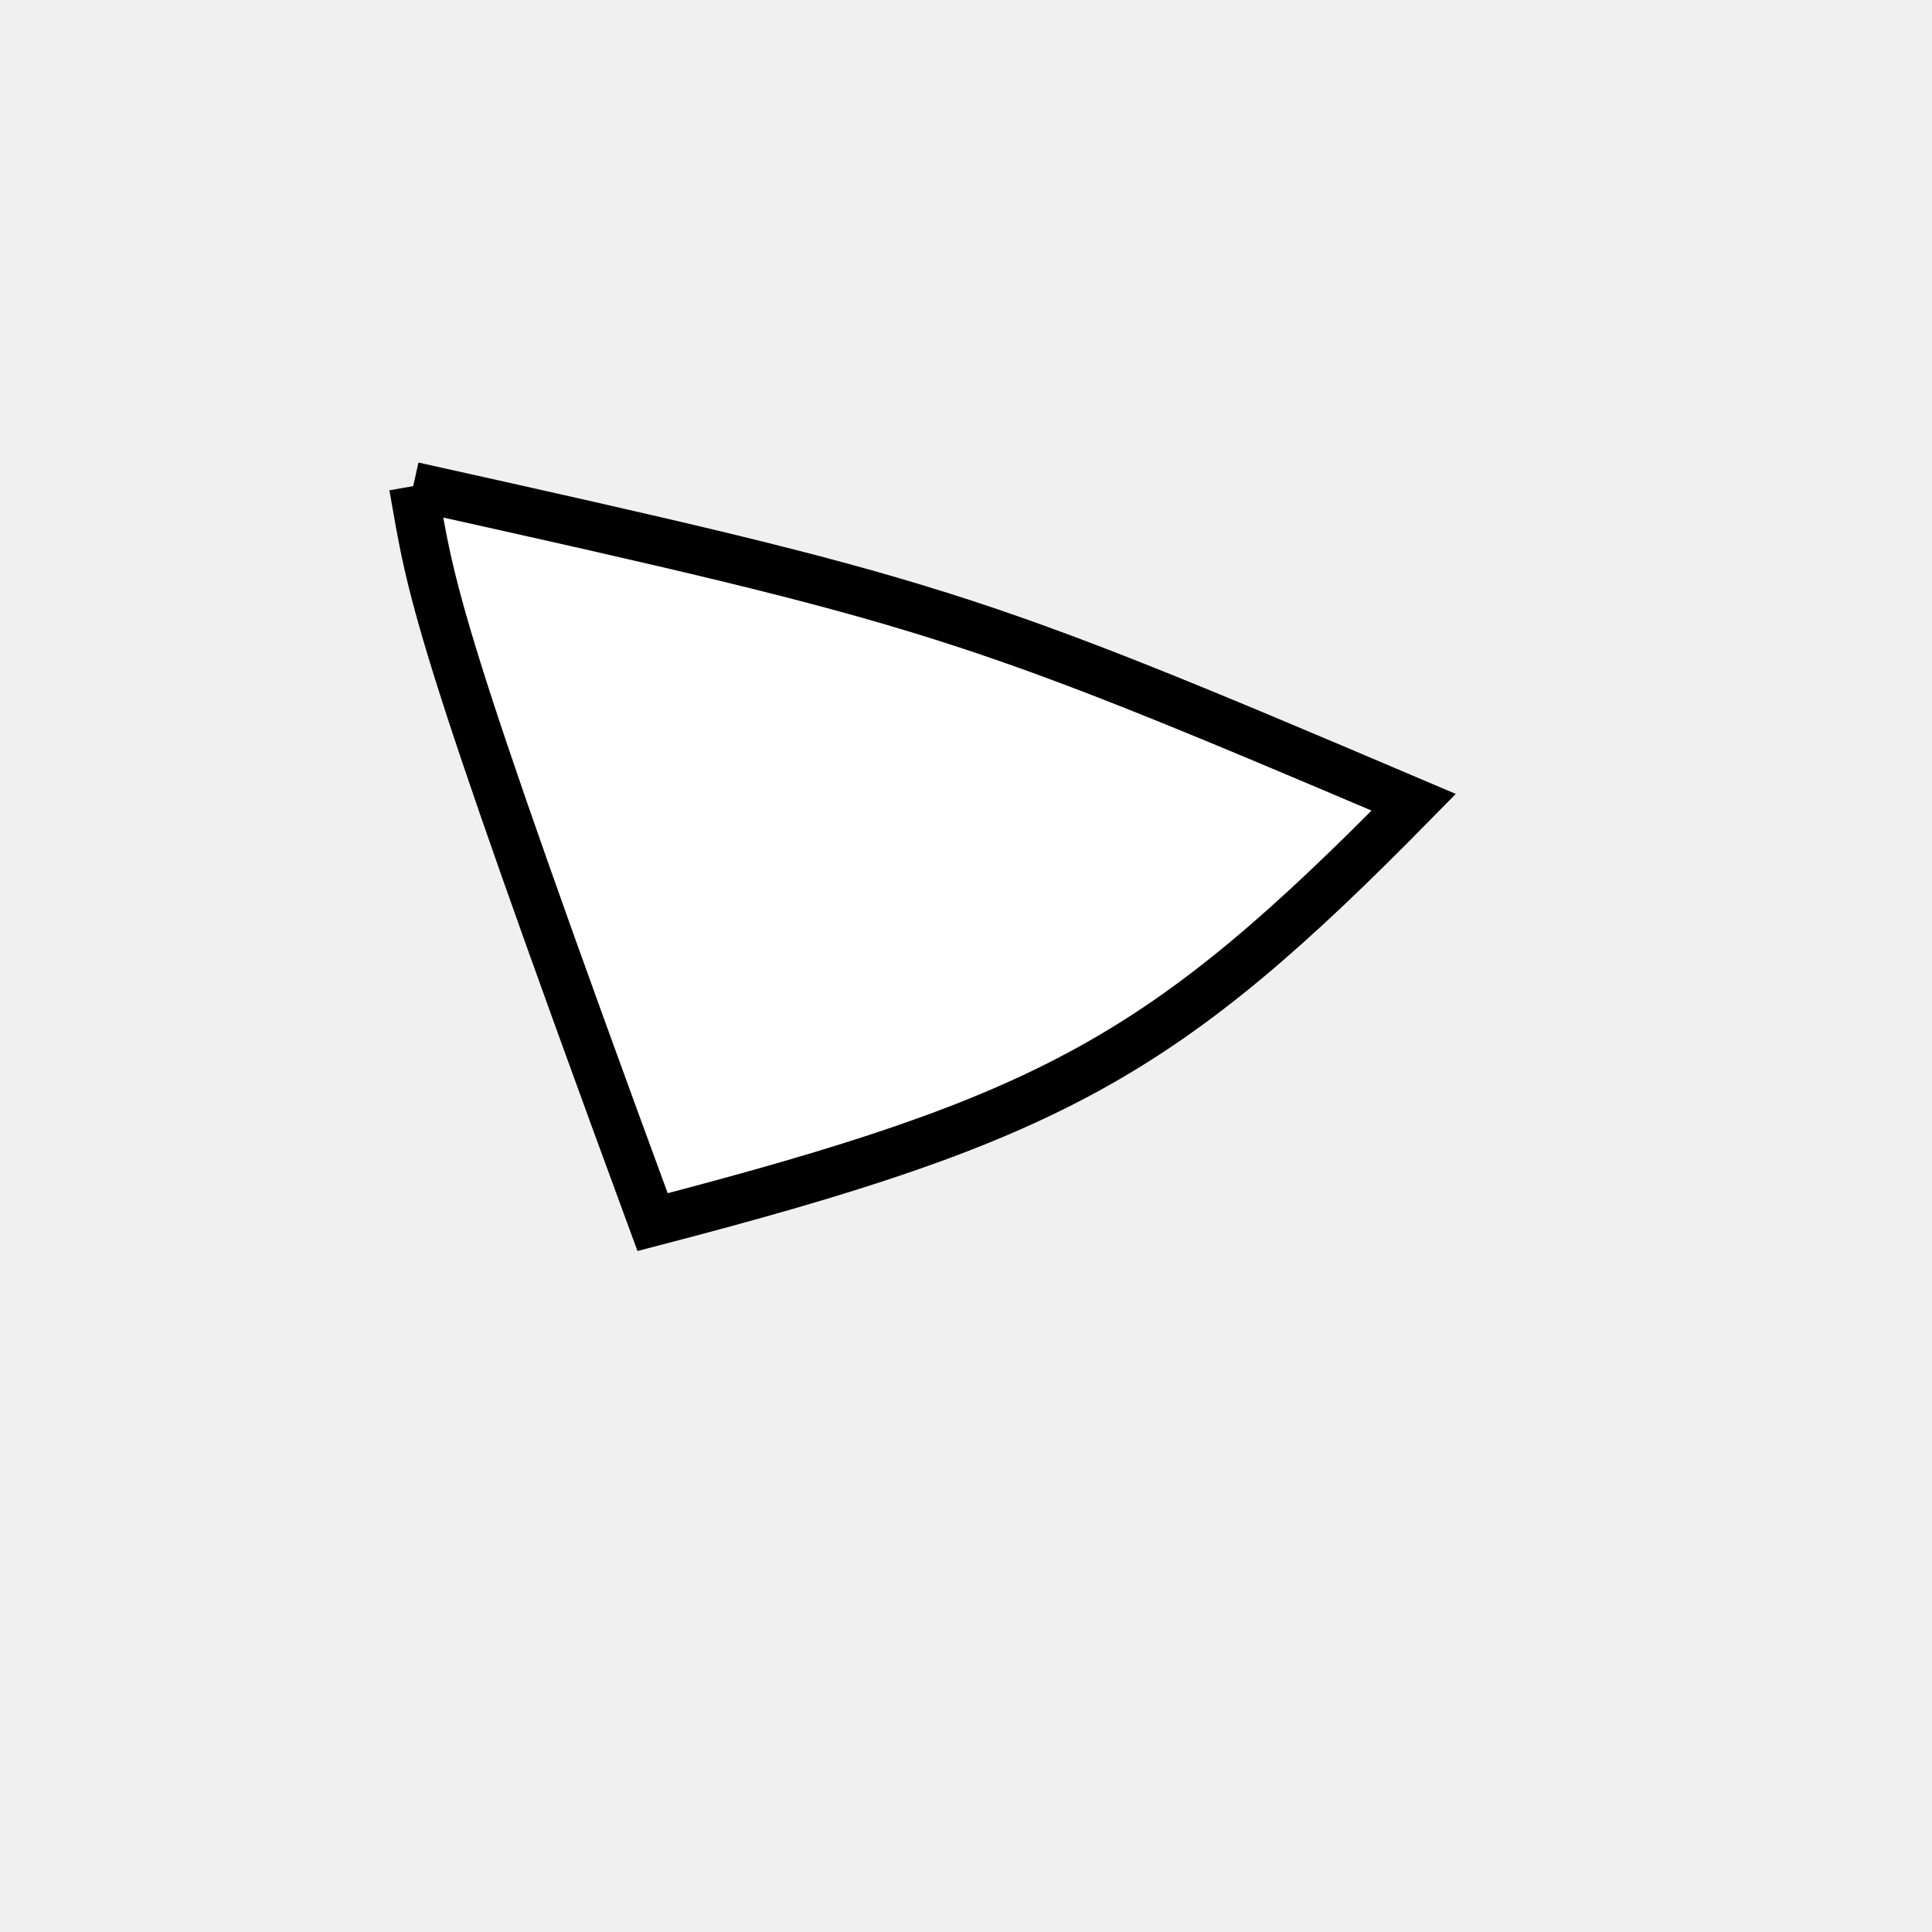
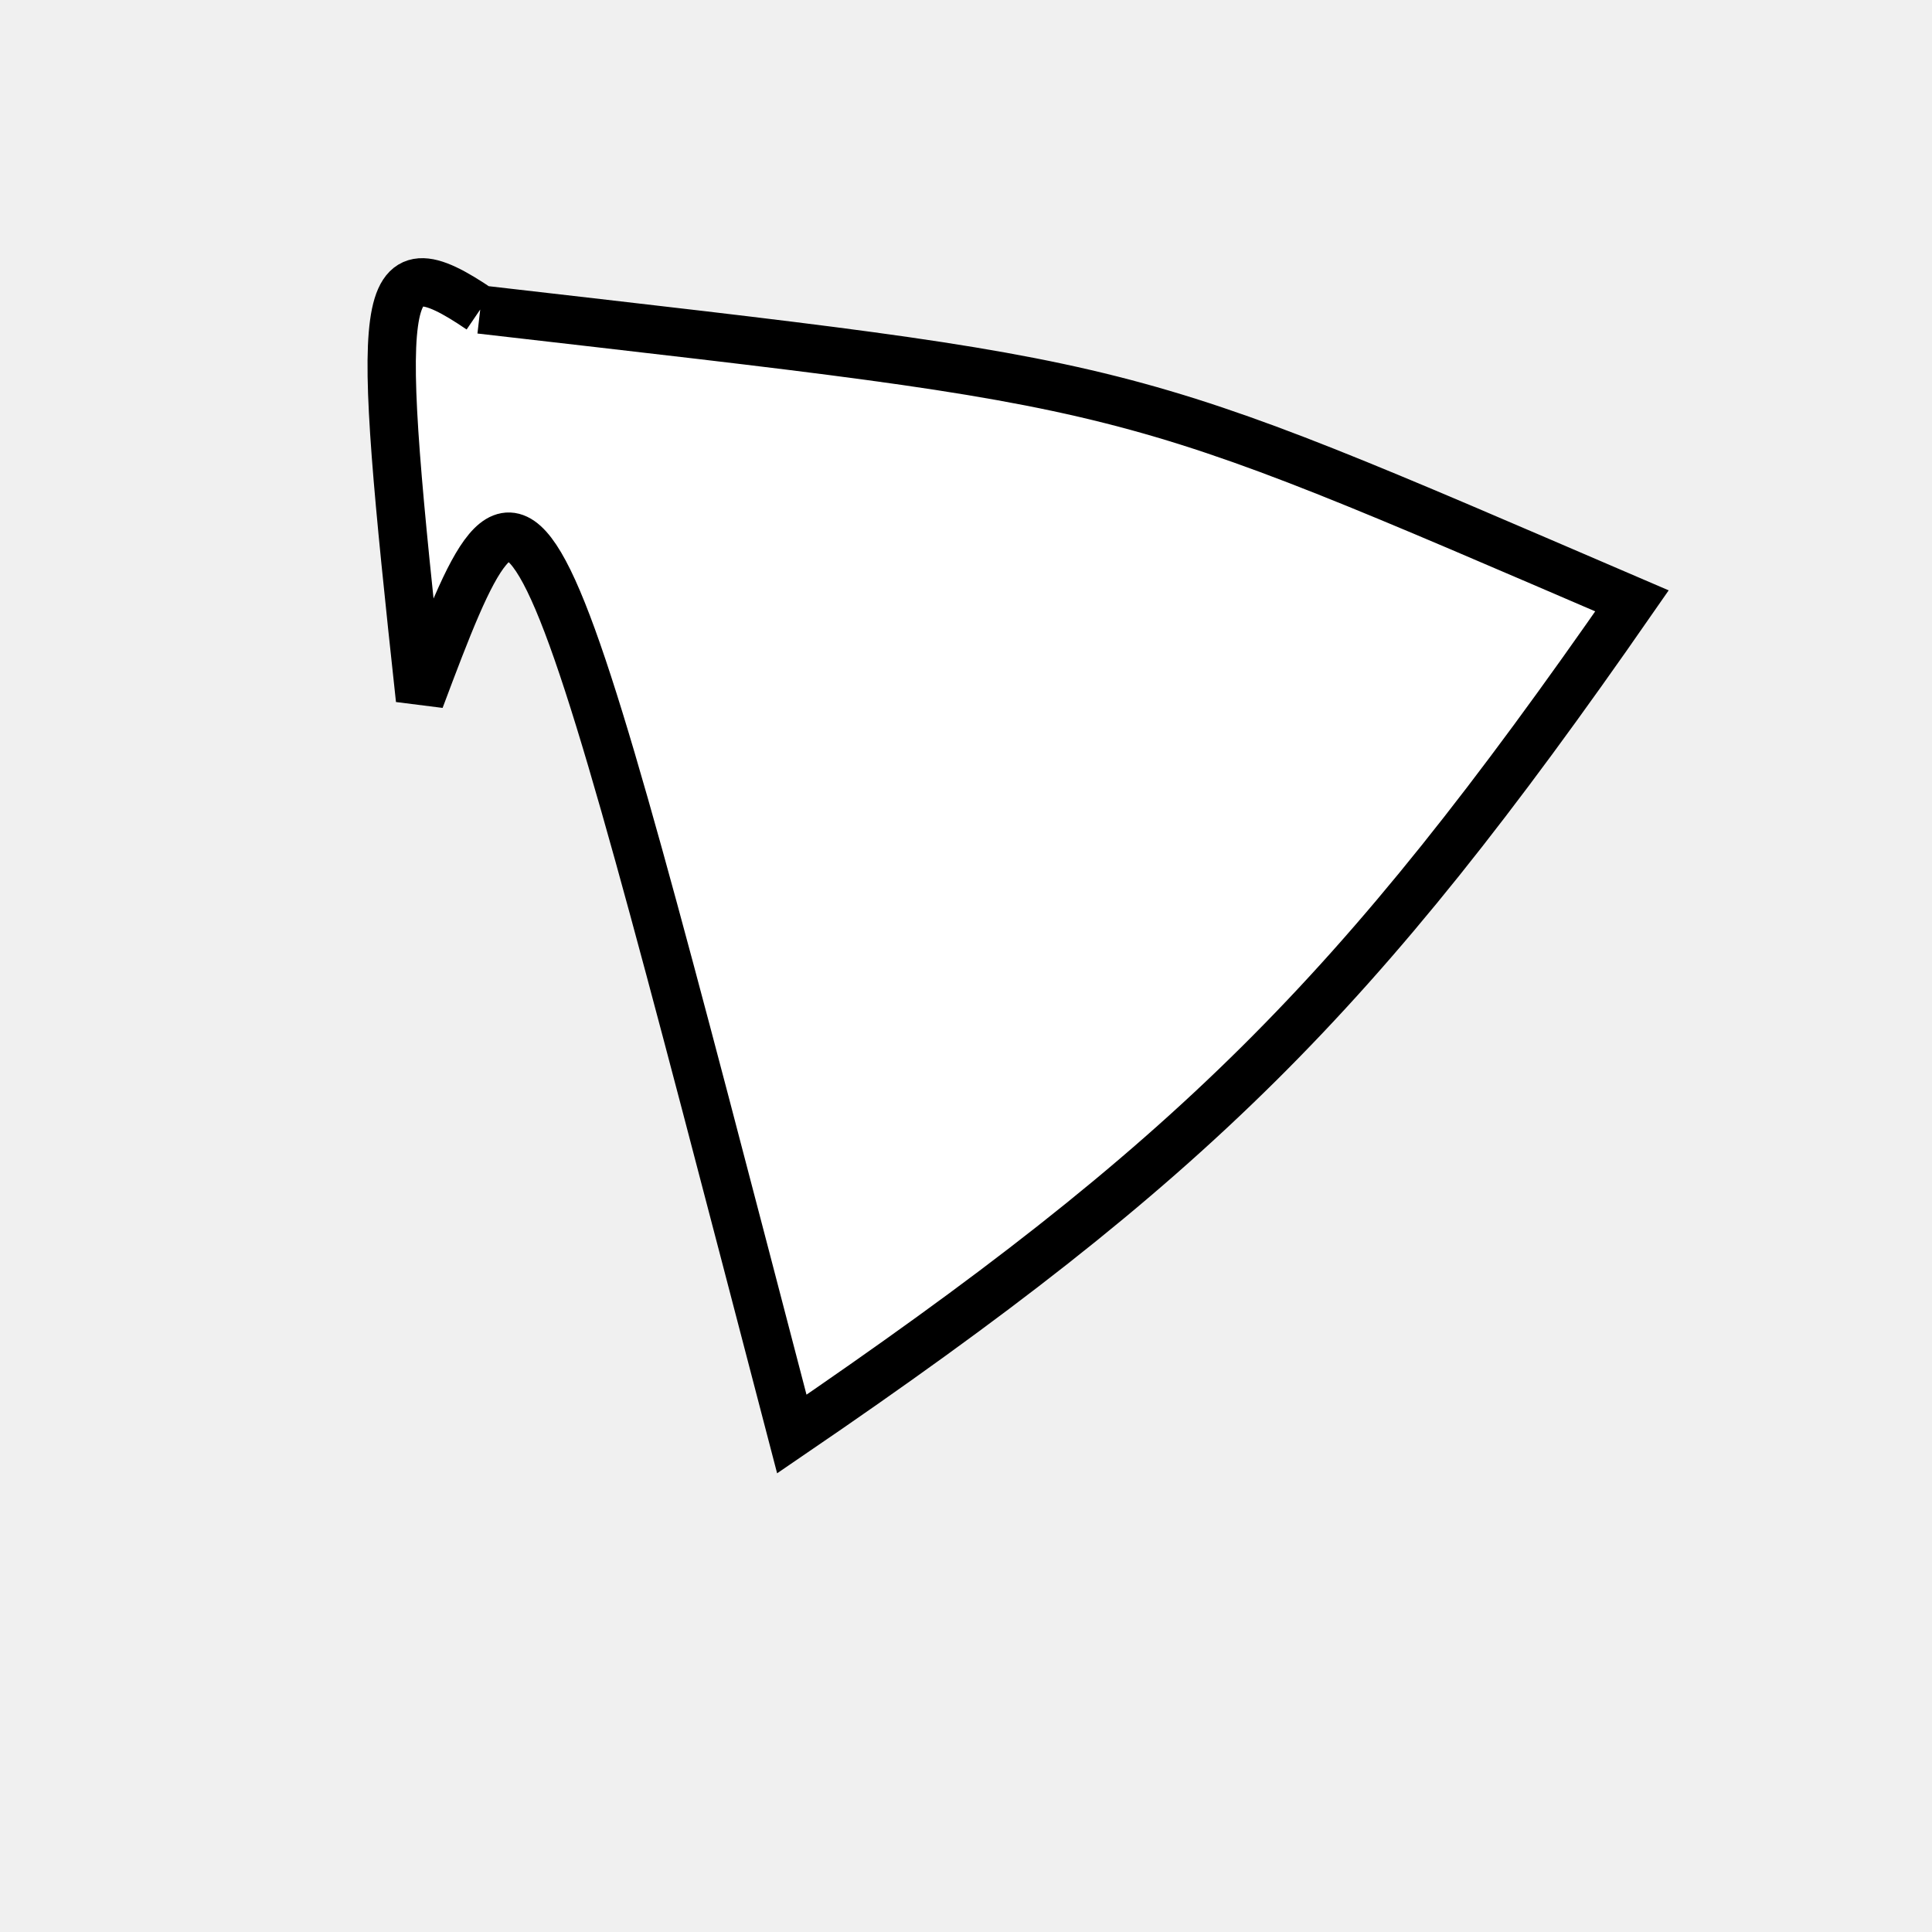
<svg xmlns="http://www.w3.org/2000/svg" width="200px" height="200px" viewBox="0 0 200 200" version="1.1">
-   <path d="M 42.775 50.322C 96.843 62.335 99.988 63.329 146.348 83.05 C 120.524 109.348 108.916 115.752 67.556 126.515 C 44.701 64.404 44.701 61.226 42.775 50.322" fill="white" stroke-dasharray="[0,0]" stroke="black" stroke-width="5" />
+   <path d="M 49.712 32.042C 119.162 40.045 114.76 38.931 168.942 62.202 C 140.381 103.341 123.4 120.181 81.969 148.45 C 54.844 44.564 54.844 42.088 43.477 72.404C 38.853 29.74 38.853 24.655 49.712 32.042" fill="white" stroke-dasharray="[0,0]" stroke="black" stroke-width="5" />
</svg>
